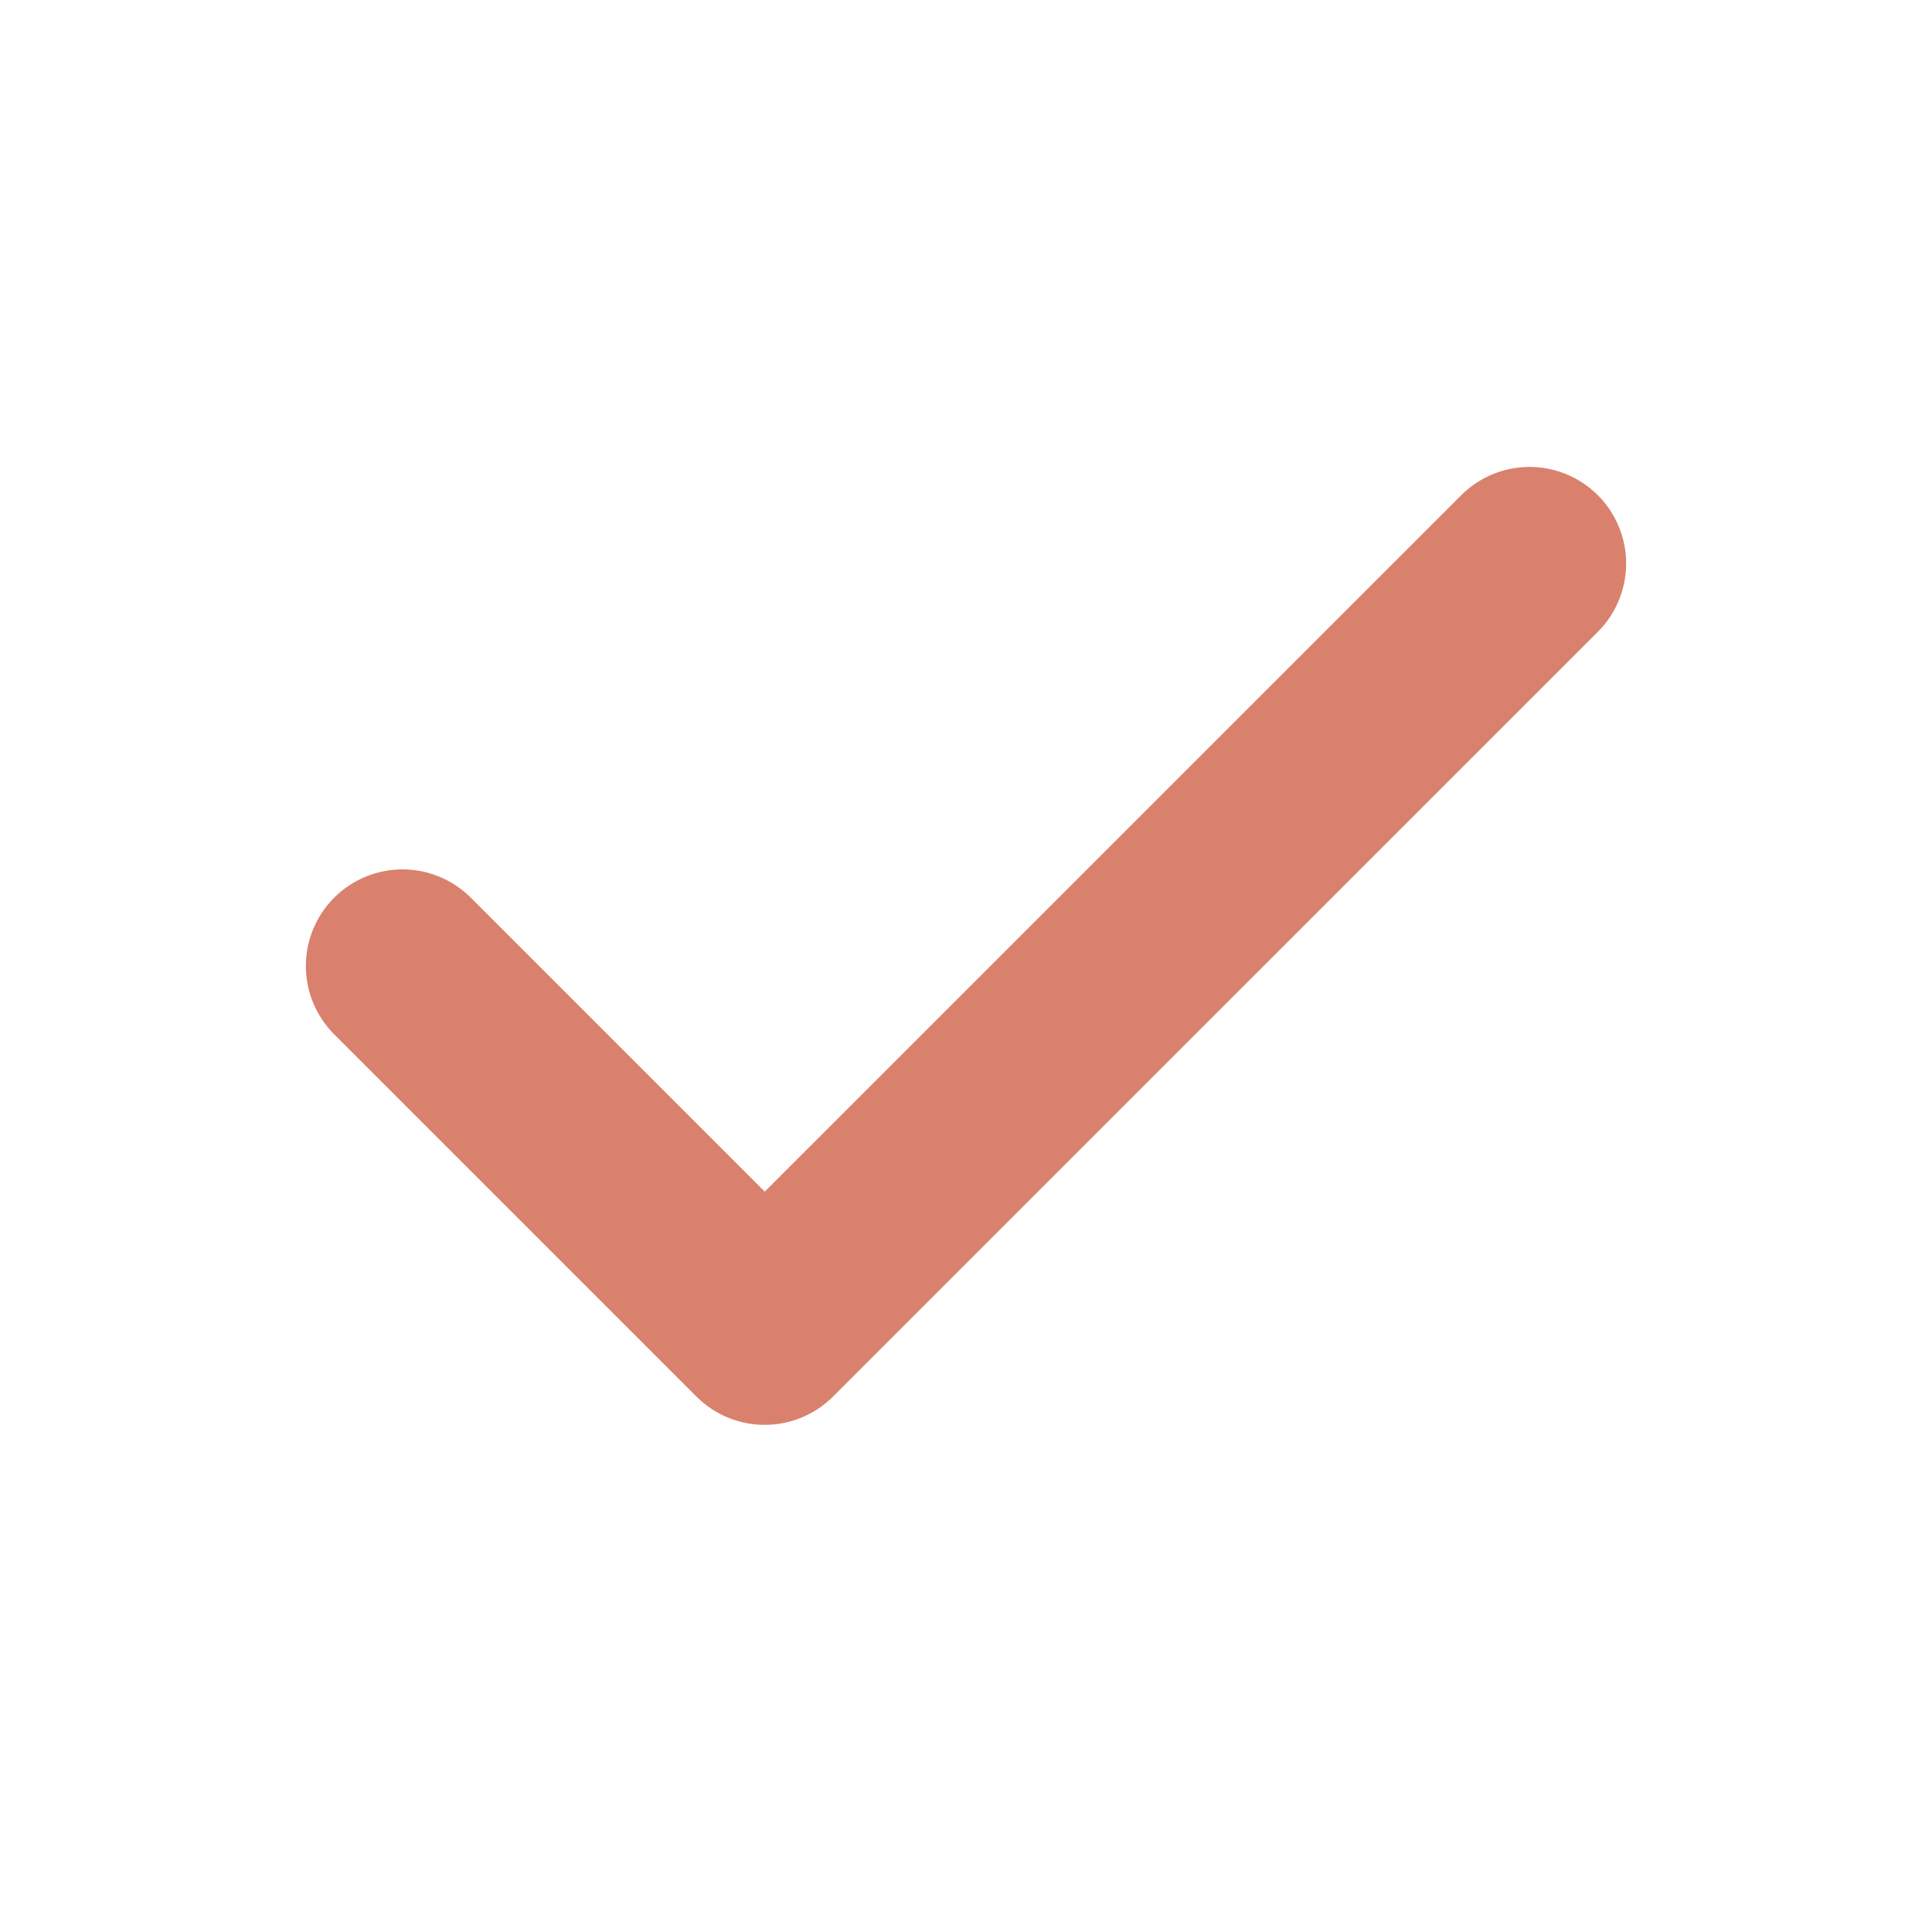
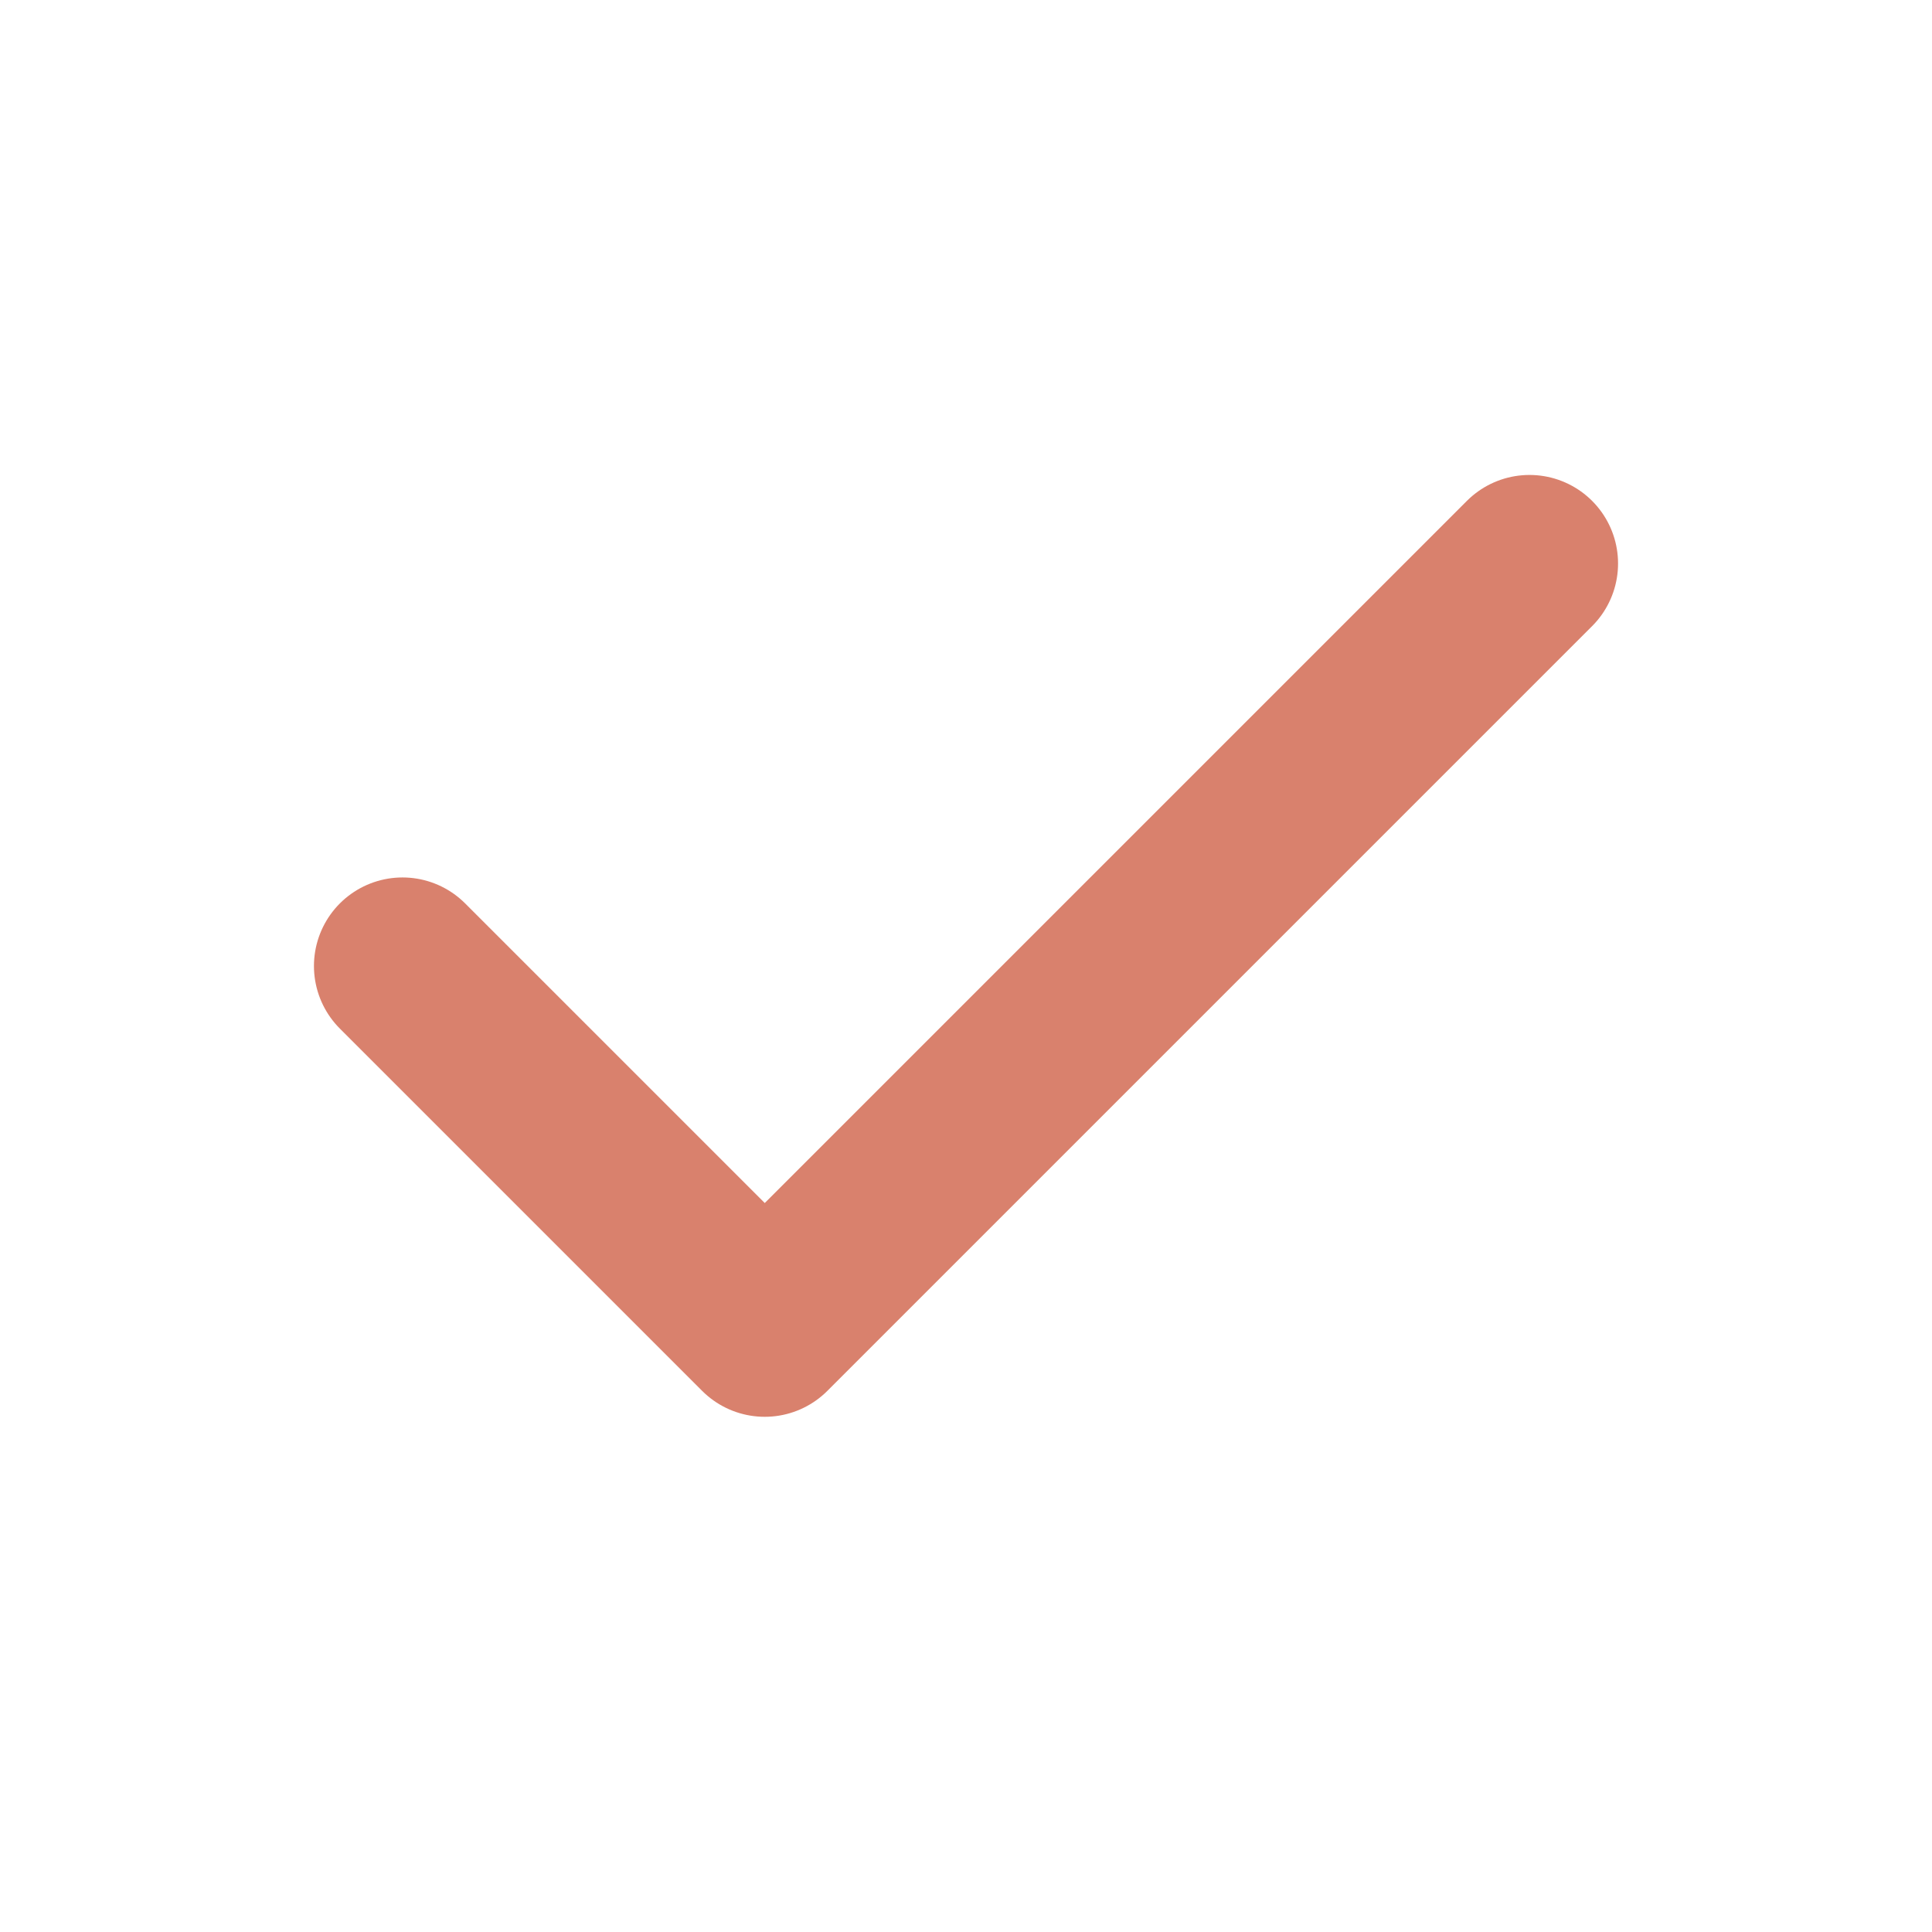
- <svg xmlns="http://www.w3.org/2000/svg" preserveAspectRatio="none" overflow="visible" style="display: block;" width="22" height="22" viewBox="0 0 22 22" fill="none">
-   <g id="icon">
-     <path id="Vector" d="M4.583 11L8.708 15.125L17.417 6.417" stroke-width="2.2" stroke-linecap="round" stroke-linejoin="round" stroke="#D9816D" />
-   </g>
+ <svg xmlns="http://www.w3.org/2000/svg" width="22" height="22" viewBox="0 0 24 24" fill="none" stroke="#D9816D" stroke-width="2.2" stroke-linecap="round" stroke-linejoin="round">
+   <path d="M5 12l4.5 4.5L19 7" />
</svg>
